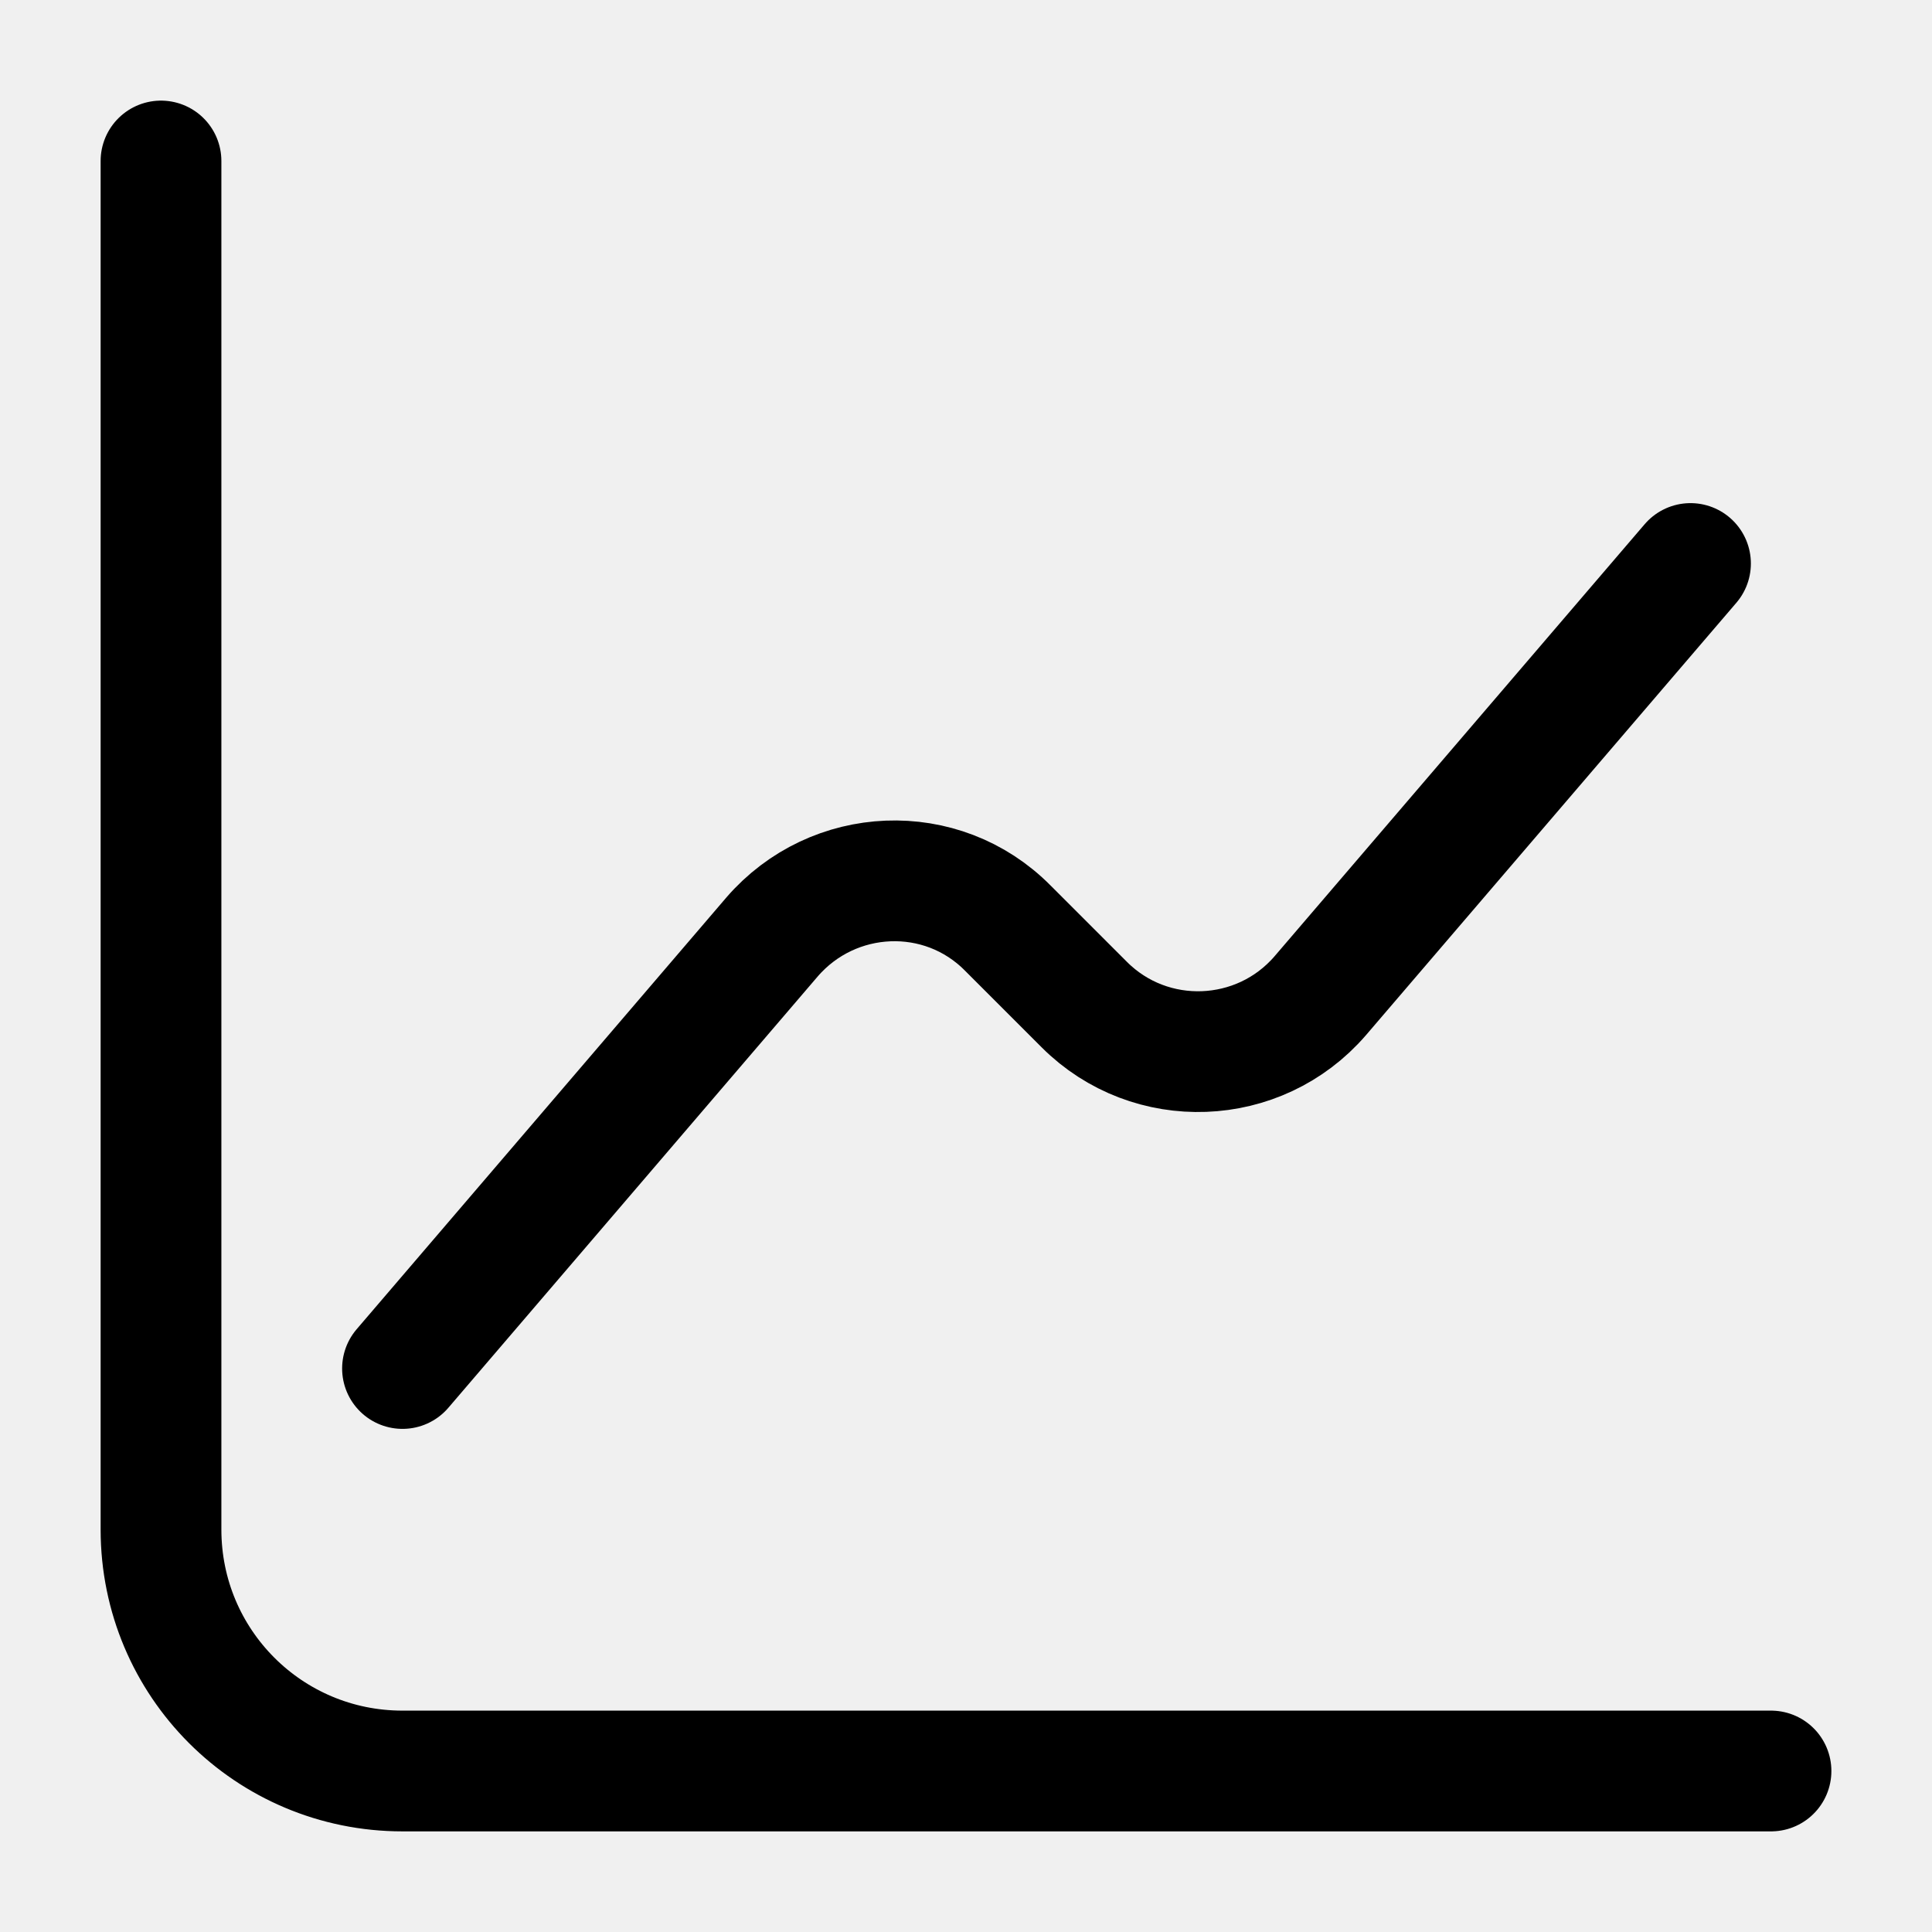
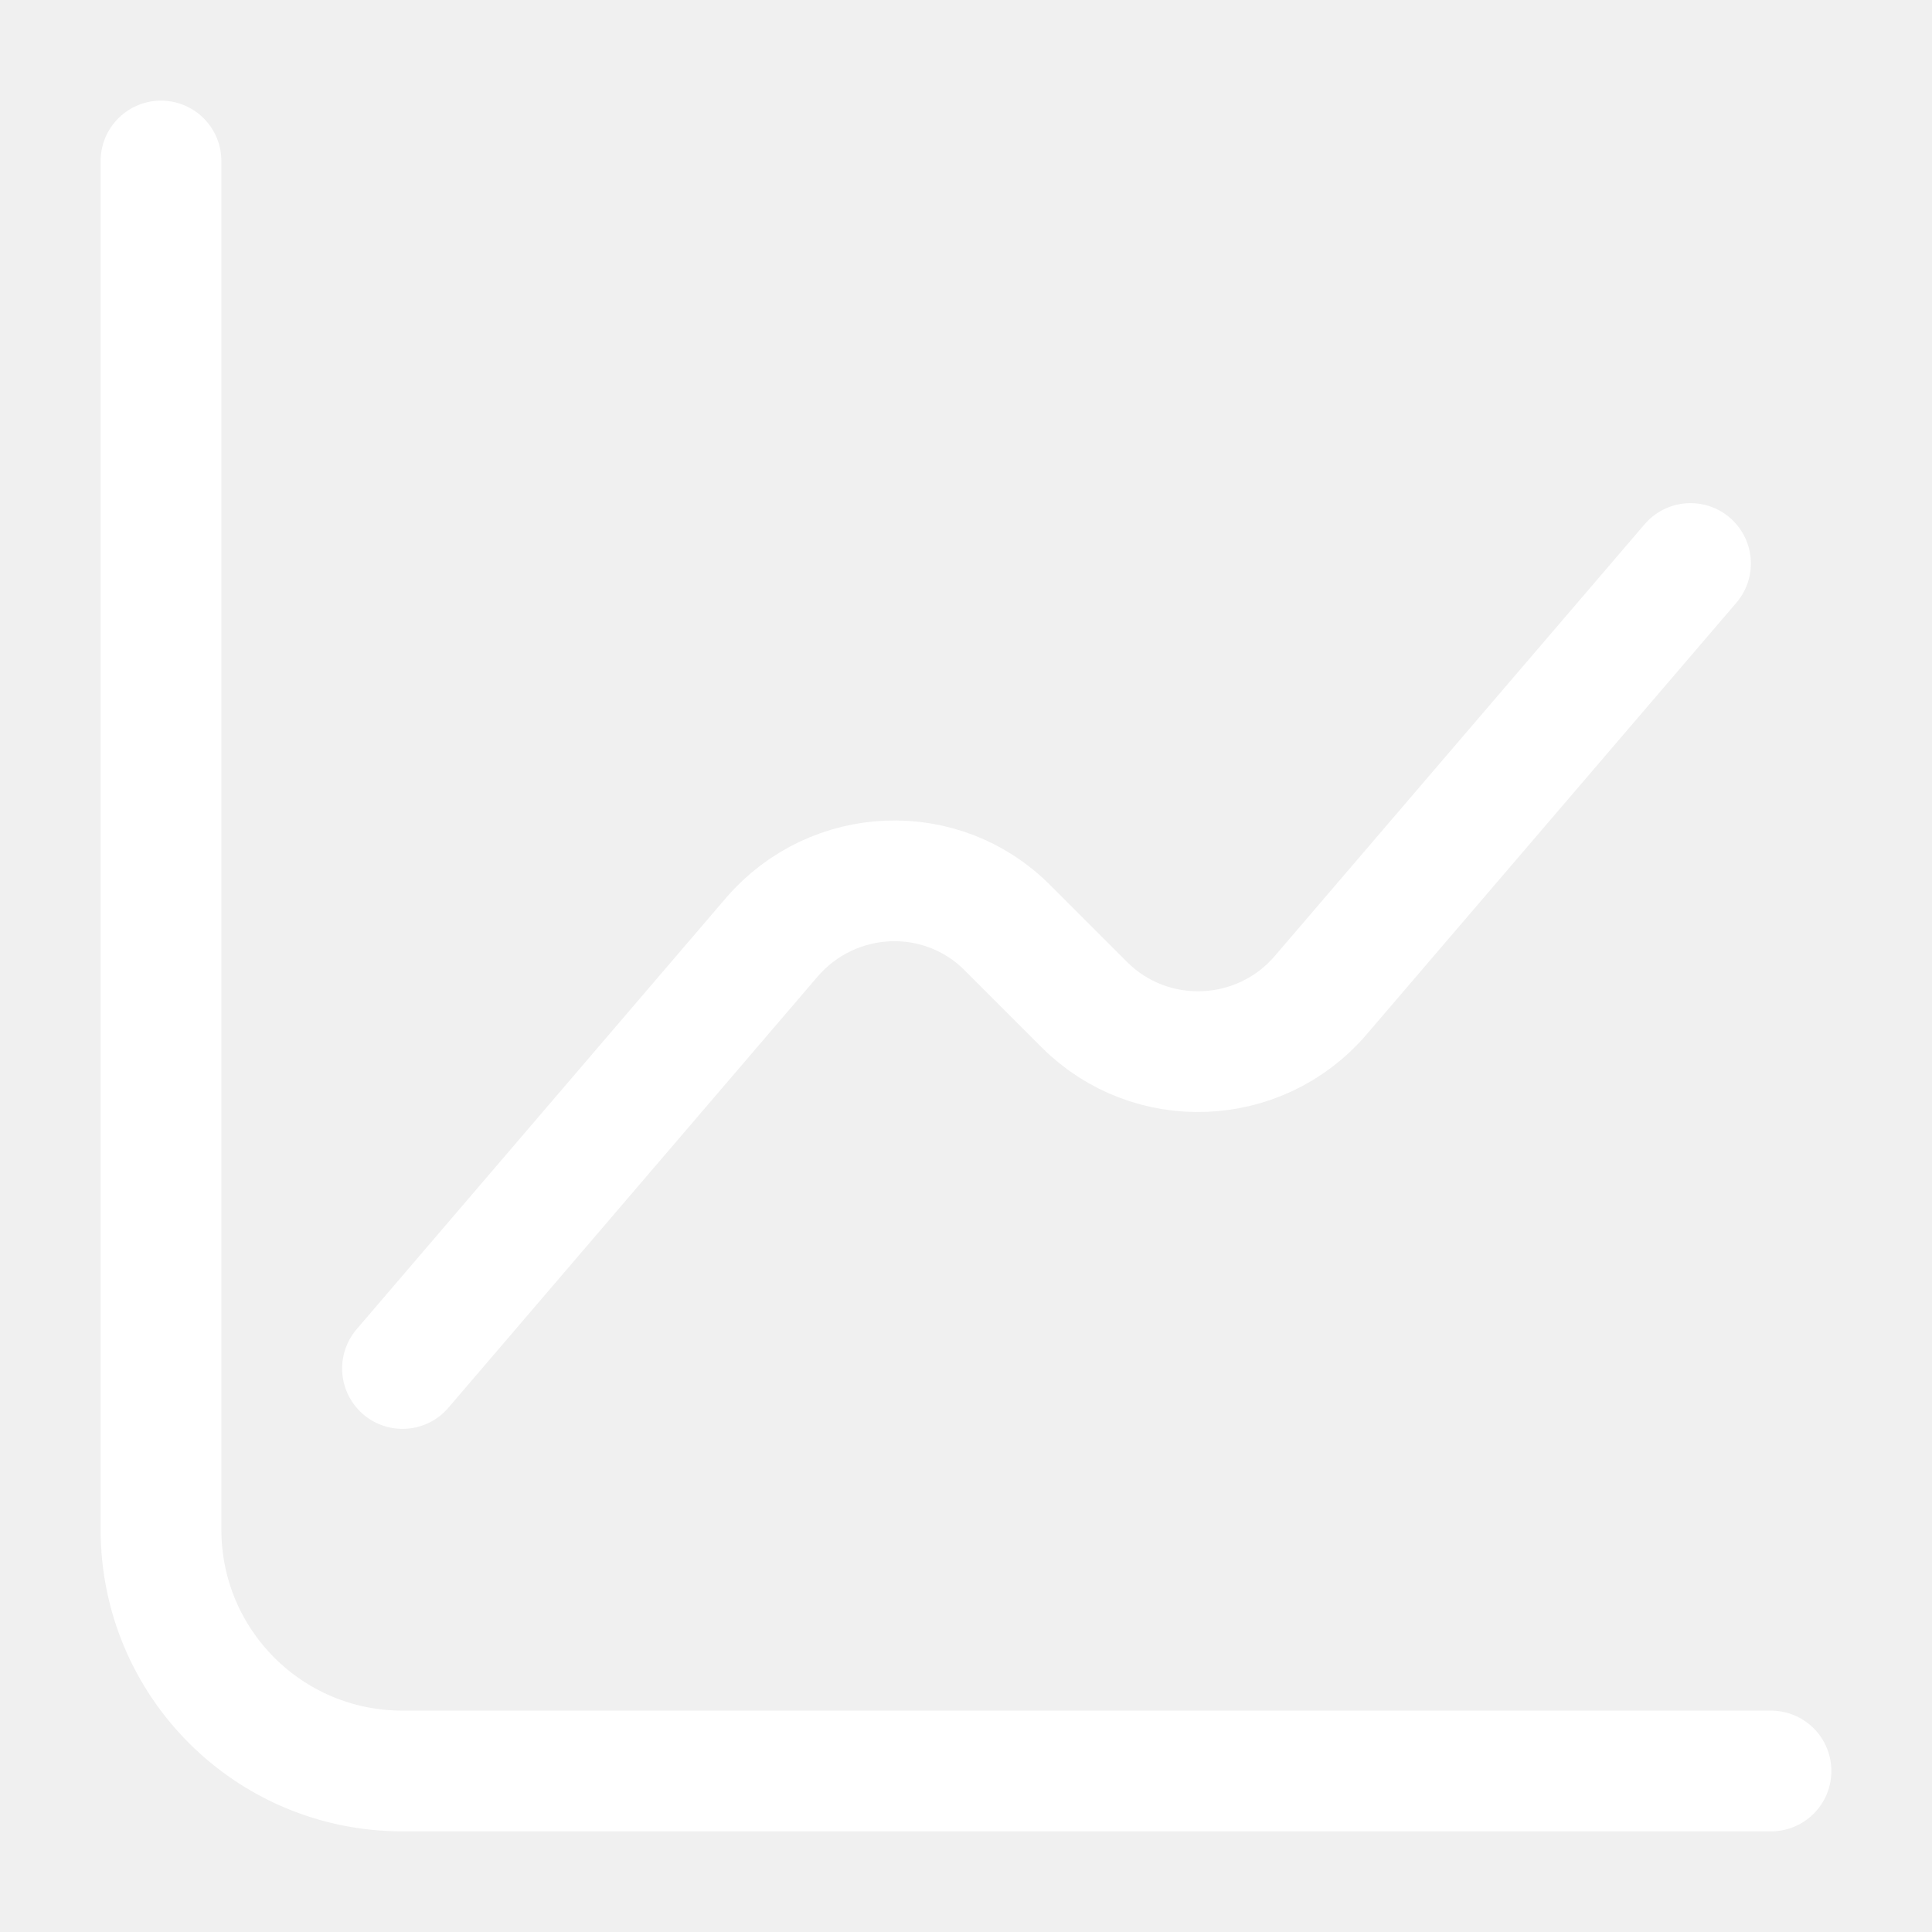
<svg xmlns="http://www.w3.org/2000/svg" width="24" height="24" viewBox="0 0 24 24" fill="none">
-   <path d="M2 2V19C2 20.66 3.34 22 5 22H22" stroke="black" stroke-width="1.5" stroke-miterlimit="10" stroke-linecap="round" stroke-linejoin="round" />
-   <path d="M5 17L9.59 11.64C10.35 10.76 11.7 10.7 12.52 11.53L13.47 12.48C14.29 13.3 15.64 13.25 16.4 12.37L21 7" stroke="black" stroke-width="1.5" stroke-miterlimit="10" stroke-linecap="round" stroke-linejoin="round" />
+   <path d="M2 2V19C2 20.66 3.34 22 5 22H22" stroke="white" stroke-width="1.5" stroke-miterlimit="10" stroke-linecap="round" stroke-linejoin="round" />
+   <path d="M5 17L9.59 11.64C10.35 10.76 11.7 10.7 12.52 11.53L13.47 12.48C14.29 13.3 15.64 13.25 16.4 12.37L21 7" stroke="white" stroke-width="1.5" stroke-miterlimit="10" stroke-linecap="round" stroke-linejoin="round" />
</svg>
